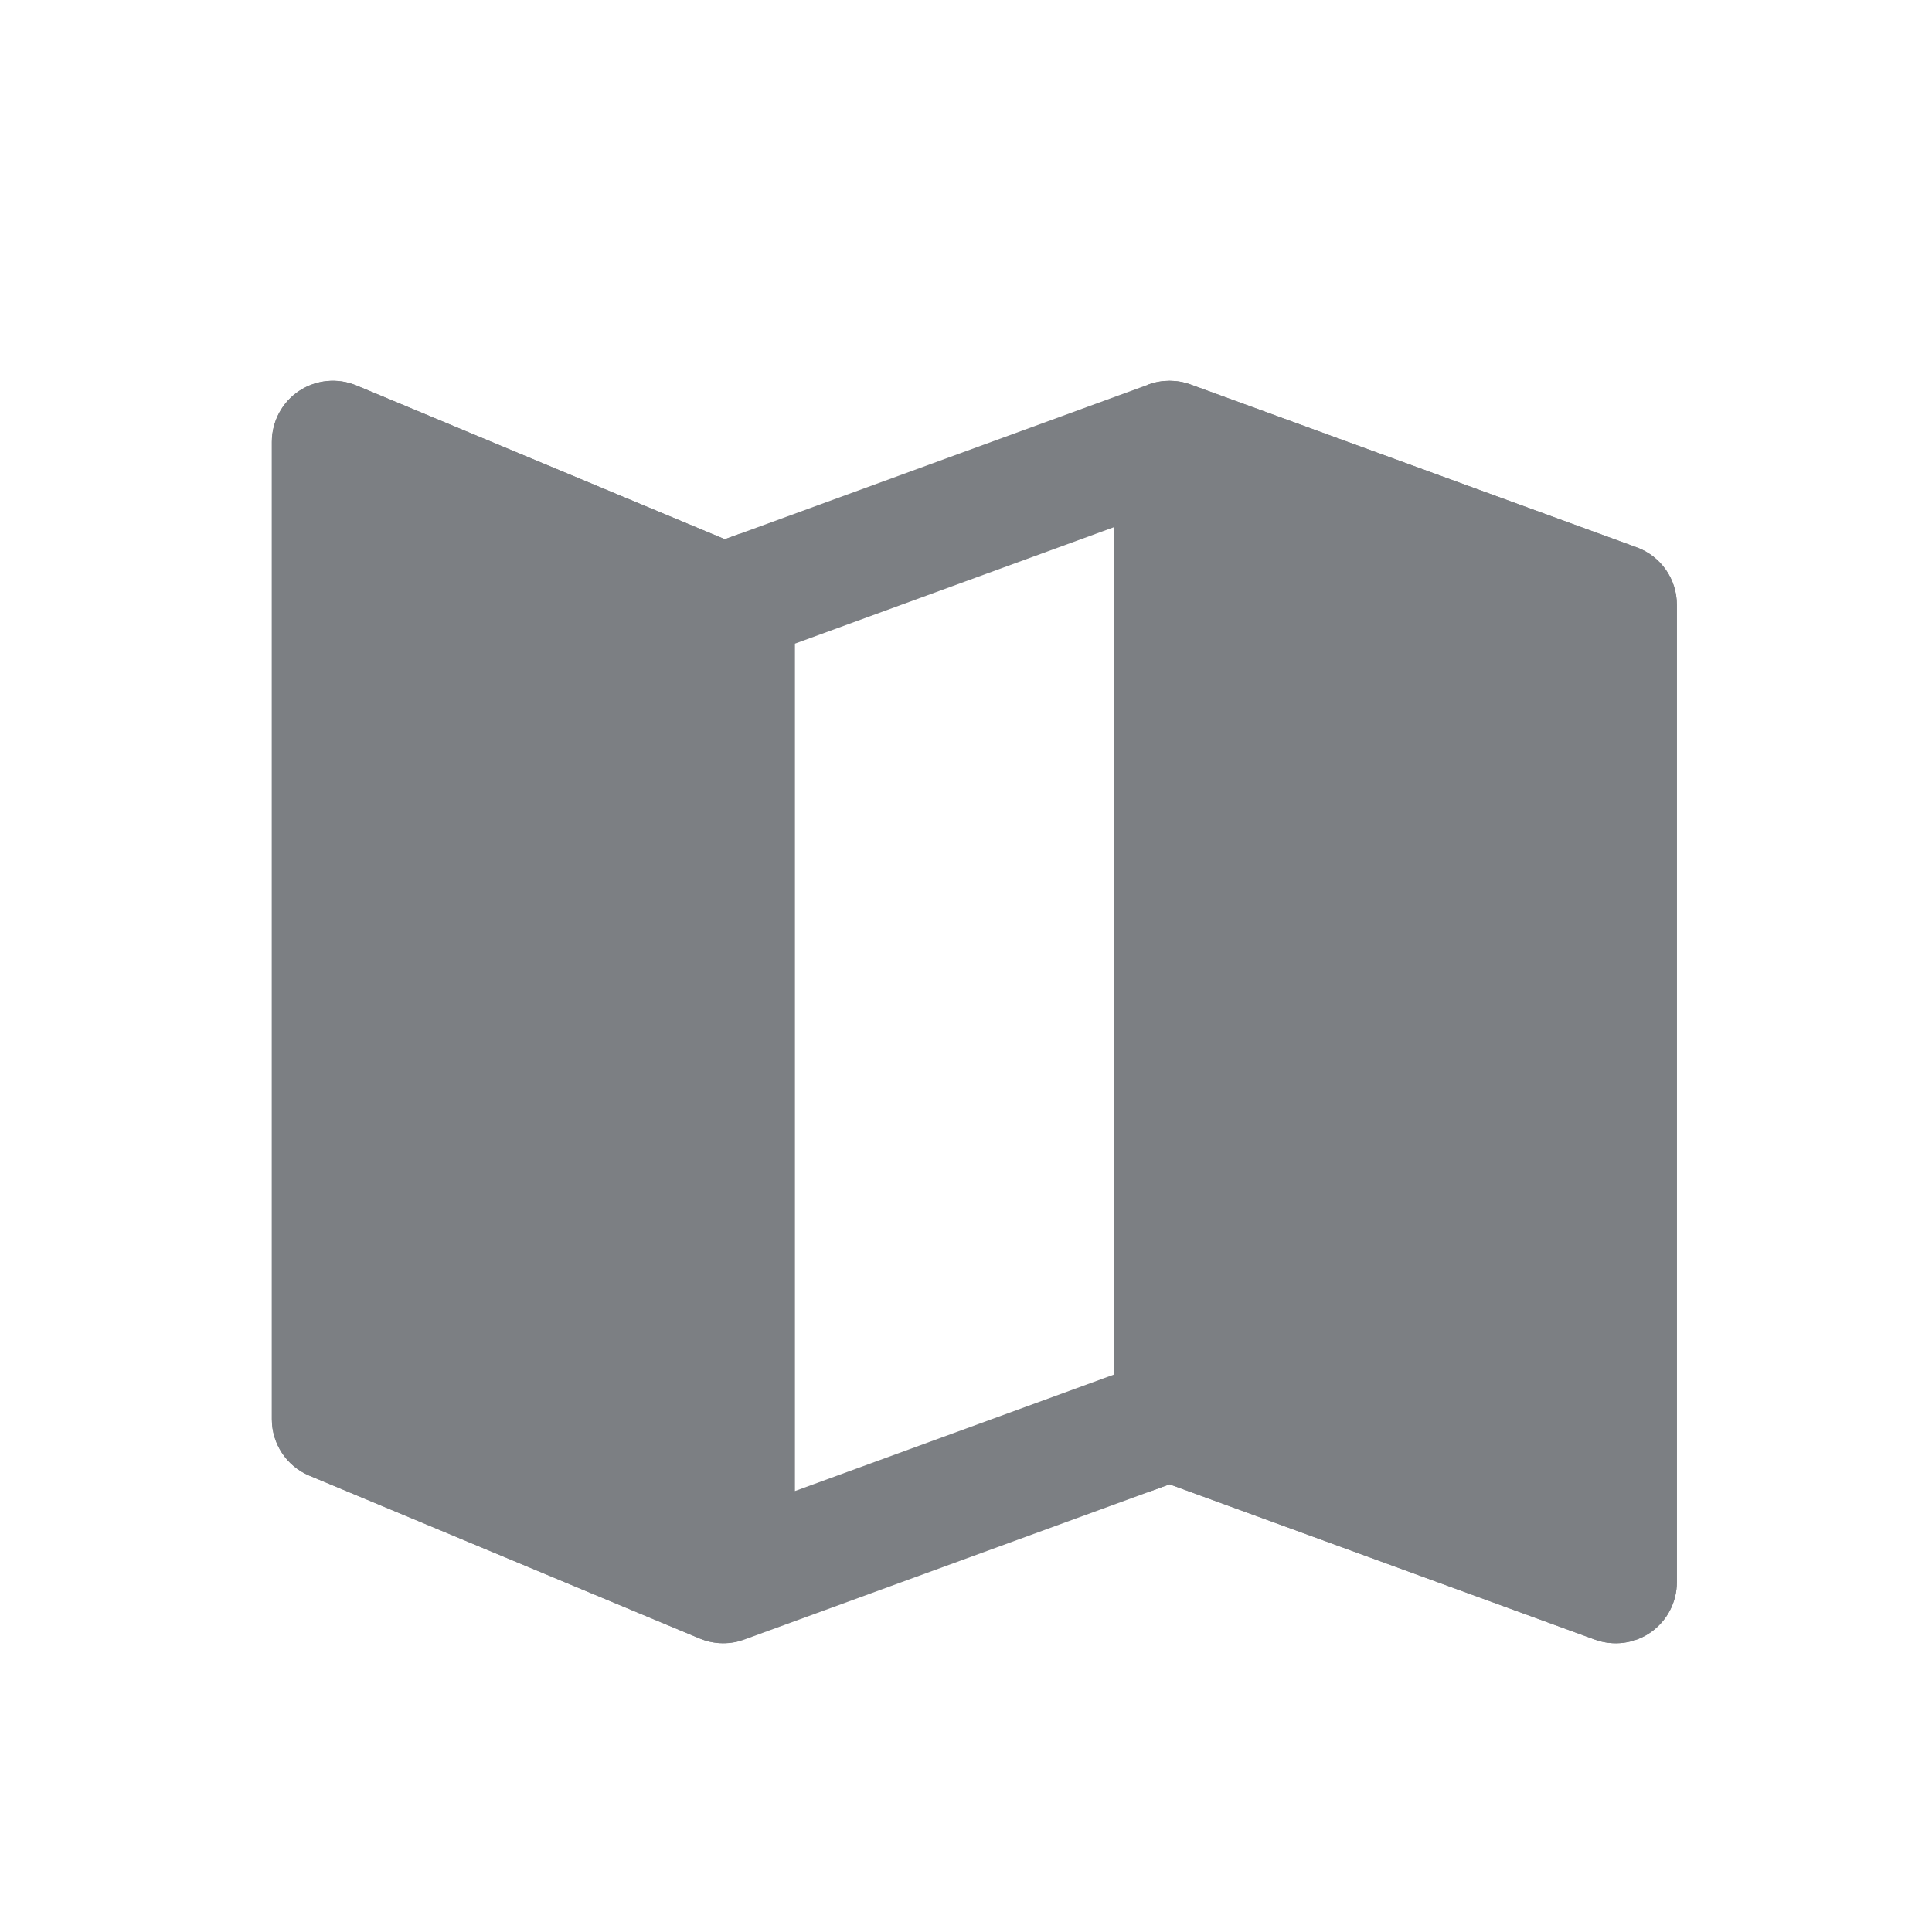
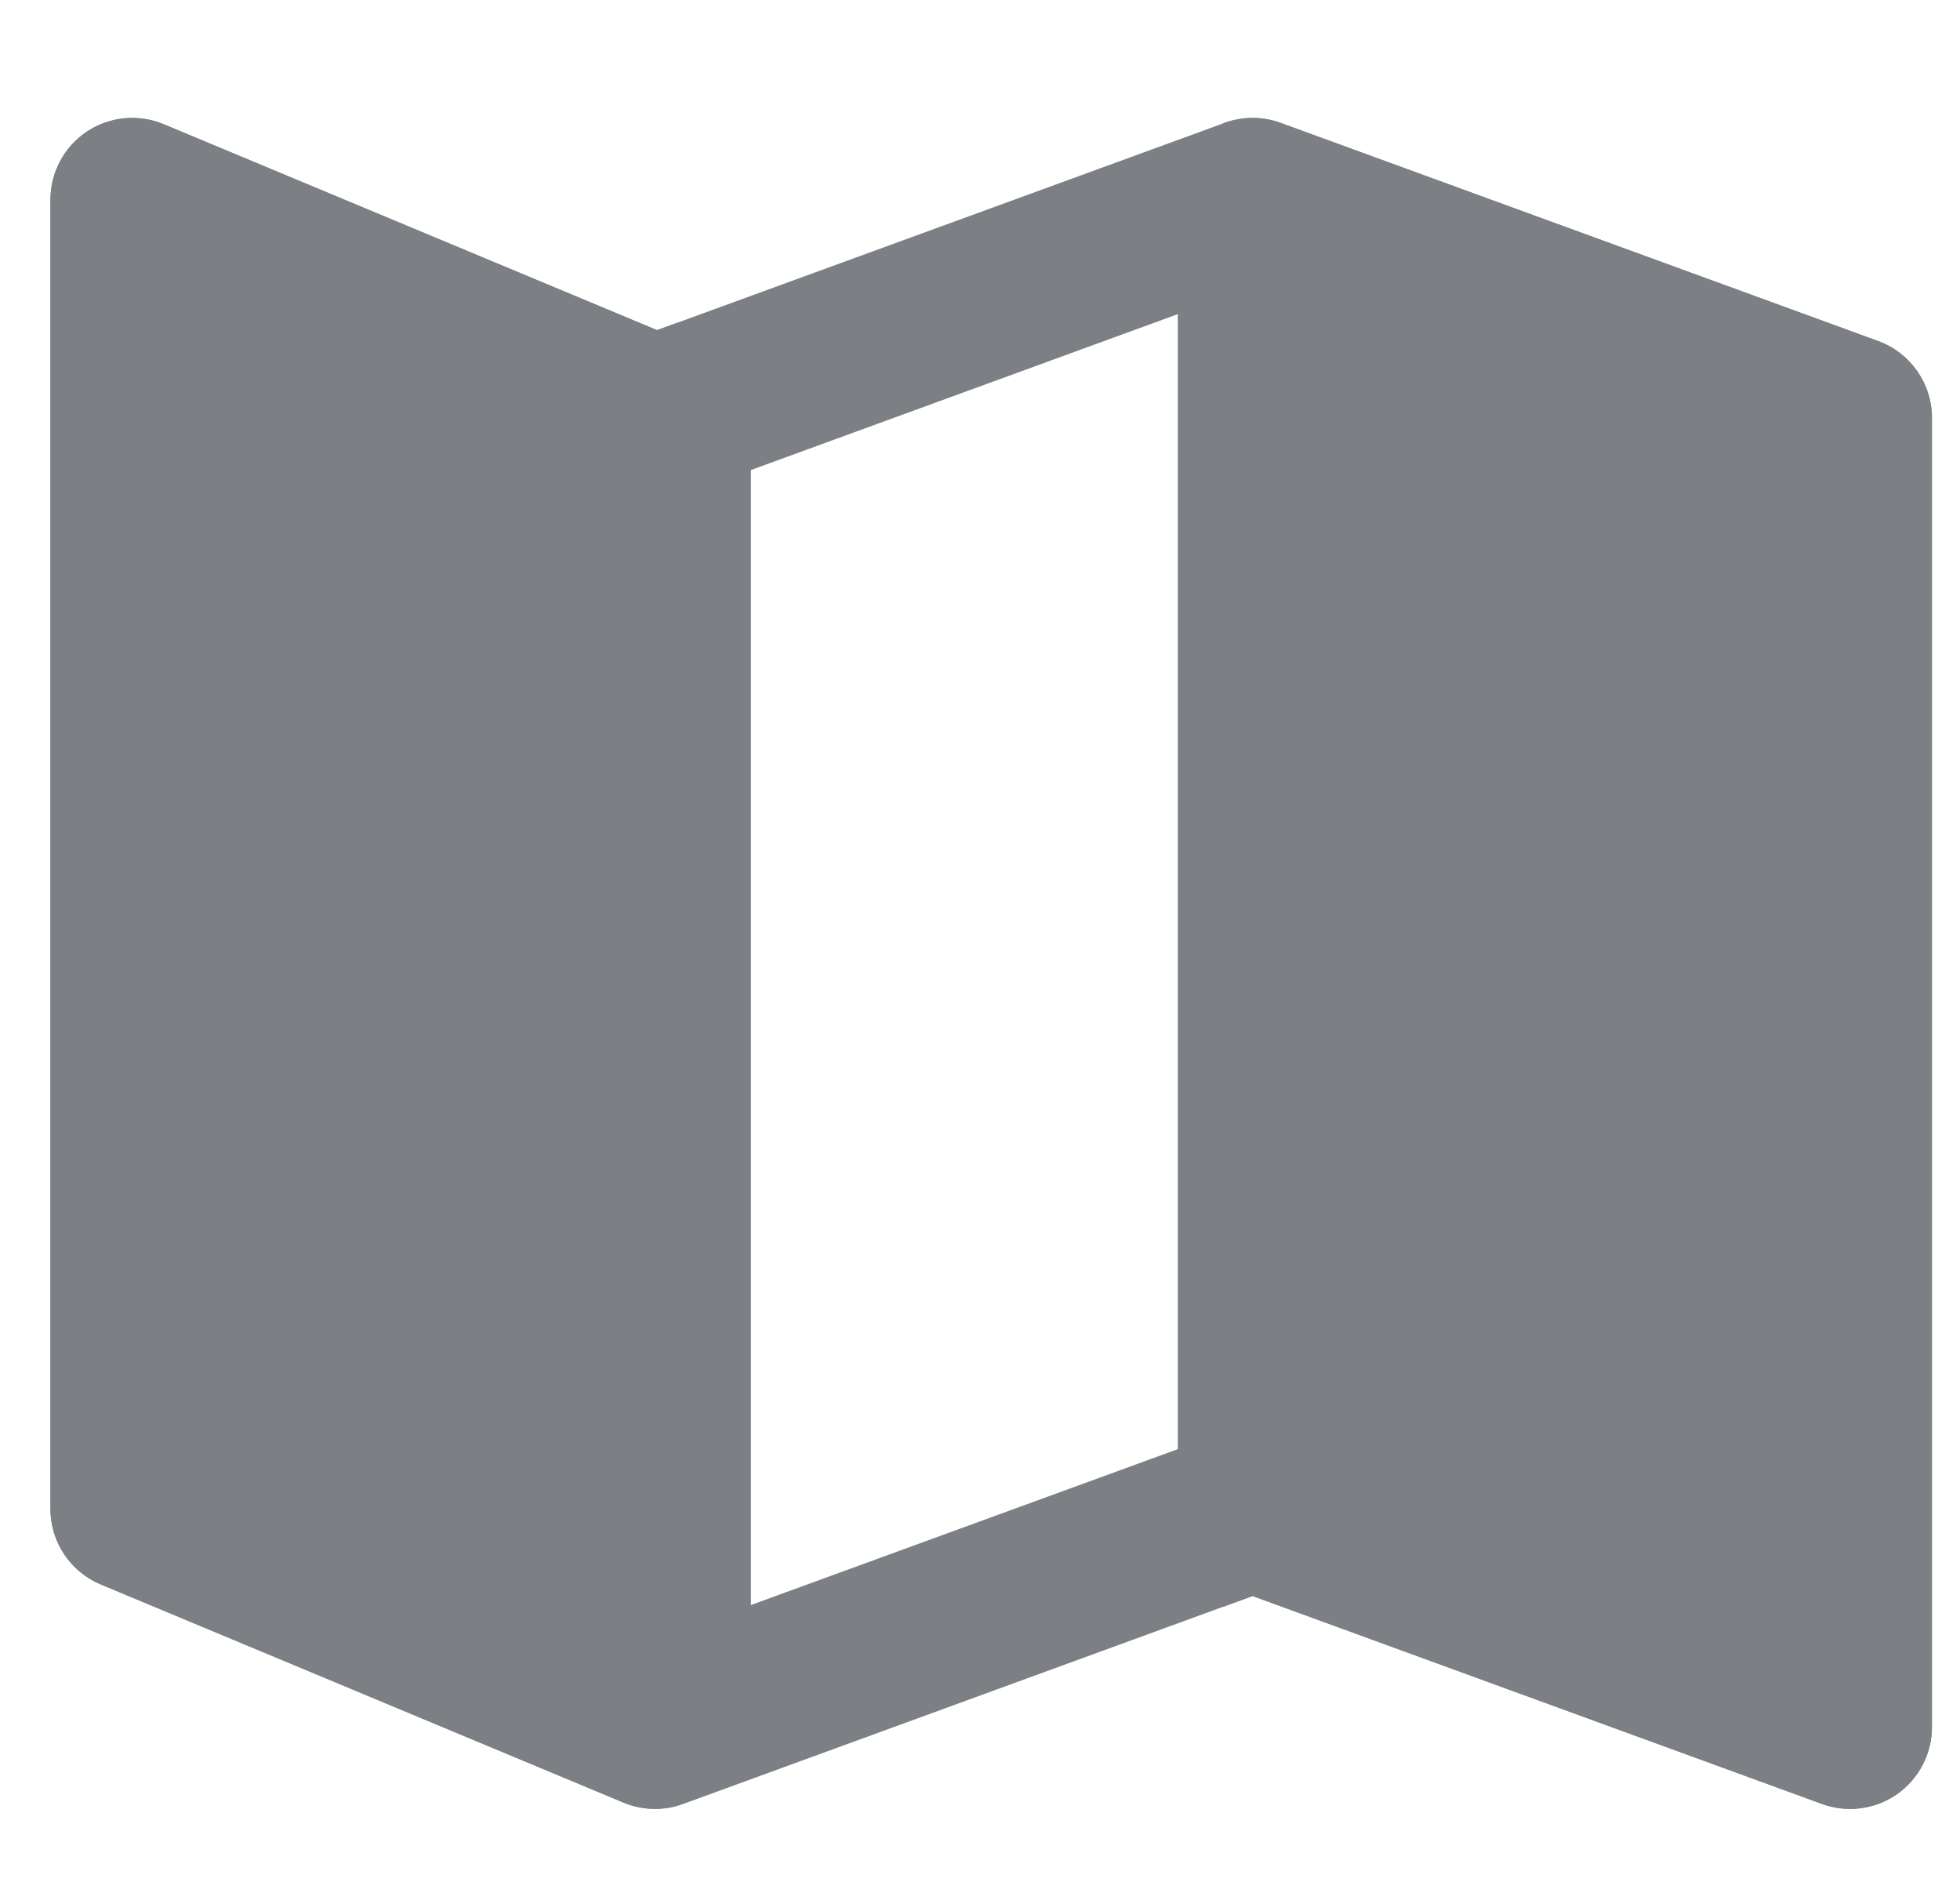
- <svg xmlns="http://www.w3.org/2000/svg" width="33" height="33" viewBox="0 0 33 33" fill="none">
-   <path fill-rule="evenodd" clip-rule="evenodd" d="M5.108 6.679C5.399 6.486 5.767 6.45 6.089 6.584L12.381 9.21L19.62 6.567C19.851 6.483 20.104 6.483 20.335 6.567L20.402 6.591C20.417 6.597 20.432 6.602 20.447 6.608L27.957 9.35C28.369 9.5 28.642 9.892 28.642 10.33V27.025C28.642 27.365 28.476 27.684 28.197 27.88C27.918 28.075 27.561 28.122 27.241 28.005L19.977 25.353L12.714 28.005C12.467 28.095 12.196 28.089 11.954 27.988L5.285 25.205C4.897 25.043 4.644 24.663 4.644 24.242V7.547C4.644 7.198 4.818 6.873 5.108 6.679ZM21.11 23.545L26.555 25.533V11.06L21.11 9.072V23.545ZM19.023 9.006L13.578 10.994V25.468L19.023 23.48V9.006ZM11.491 25.533L6.73 23.547V9.113L11.491 11.1V25.533Z" fill="#7C7F83" />
-   <path d="M5.107 6.678C5.398 6.485 5.766 6.45 6.088 6.585L12.38 9.21L12.642 9.114V28.026C12.415 28.091 12.172 28.078 11.953 27.987L5.284 25.205C4.896 25.043 4.643 24.663 4.643 24.242V7.548C4.643 7.199 4.817 6.872 5.107 6.678ZM19.618 6.567C19.849 6.483 20.103 6.483 20.334 6.567L20.4 6.592C20.416 6.597 20.431 6.602 20.446 6.608L27.956 9.349C28.368 9.5 28.642 9.892 28.642 10.33V27.024C28.642 27.365 28.475 27.684 28.196 27.88C27.917 28.075 27.56 28.121 27.24 28.005L19.977 25.353L19.599 25.491V6.574L19.618 6.567Z" fill="#7C7F83" />
+ <svg xmlns="http://www.w3.org/2000/svg" width="25" height="24" viewBox="0 0 25 24" fill="none">
+   <path fill-rule="evenodd" clip-rule="evenodd" d="M1.108 1.679C1.399 1.486 1.767 1.45 2.089 1.584L8.381 4.21L15.62 1.567C15.851 1.483 16.104 1.483 16.335 1.567L16.402 1.591C16.417 1.597 16.432 1.602 16.447 1.608L23.957 4.35C24.369 4.5 24.642 4.892 24.642 5.33V22.025C24.642 22.365 24.476 22.684 24.197 22.88C23.918 23.075 23.561 23.122 23.241 23.005L15.977 20.353L8.714 23.005C8.467 23.095 8.196 23.089 7.954 22.988L1.285 20.205C0.897 20.043 0.644 19.663 0.644 19.242V2.547C0.644 2.198 0.818 1.873 1.108 1.679ZM17.11 18.545L22.555 20.533V6.06L17.11 4.072V18.545ZM15.023 4.006L9.578 5.994V20.468L15.023 18.48V4.006ZM7.491 20.533L2.73 18.547V4.113L7.491 6.1V20.533Z" fill="#7C7F83" />
+   <path d="M1.107 1.678C1.398 1.485 1.766 1.45 2.088 1.585L8.38 4.21L8.642 4.114V23.026C8.415 23.091 8.172 23.078 7.953 22.987L1.284 20.205C0.896 20.043 0.643 19.663 0.643 19.242V2.548C0.643 2.199 0.817 1.872 1.107 1.678ZM15.618 1.567C15.849 1.483 16.103 1.483 16.334 1.567L16.4 1.592C16.416 1.597 16.431 1.602 16.446 1.608L23.956 4.349C24.368 4.5 24.642 4.892 24.642 5.33V22.024C24.642 22.365 24.475 22.684 24.196 22.88C23.917 23.075 23.56 23.121 23.24 23.005L15.977 20.353L15.599 20.491V1.574L15.618 1.567Z" fill="#7C7F83" />
</svg>
